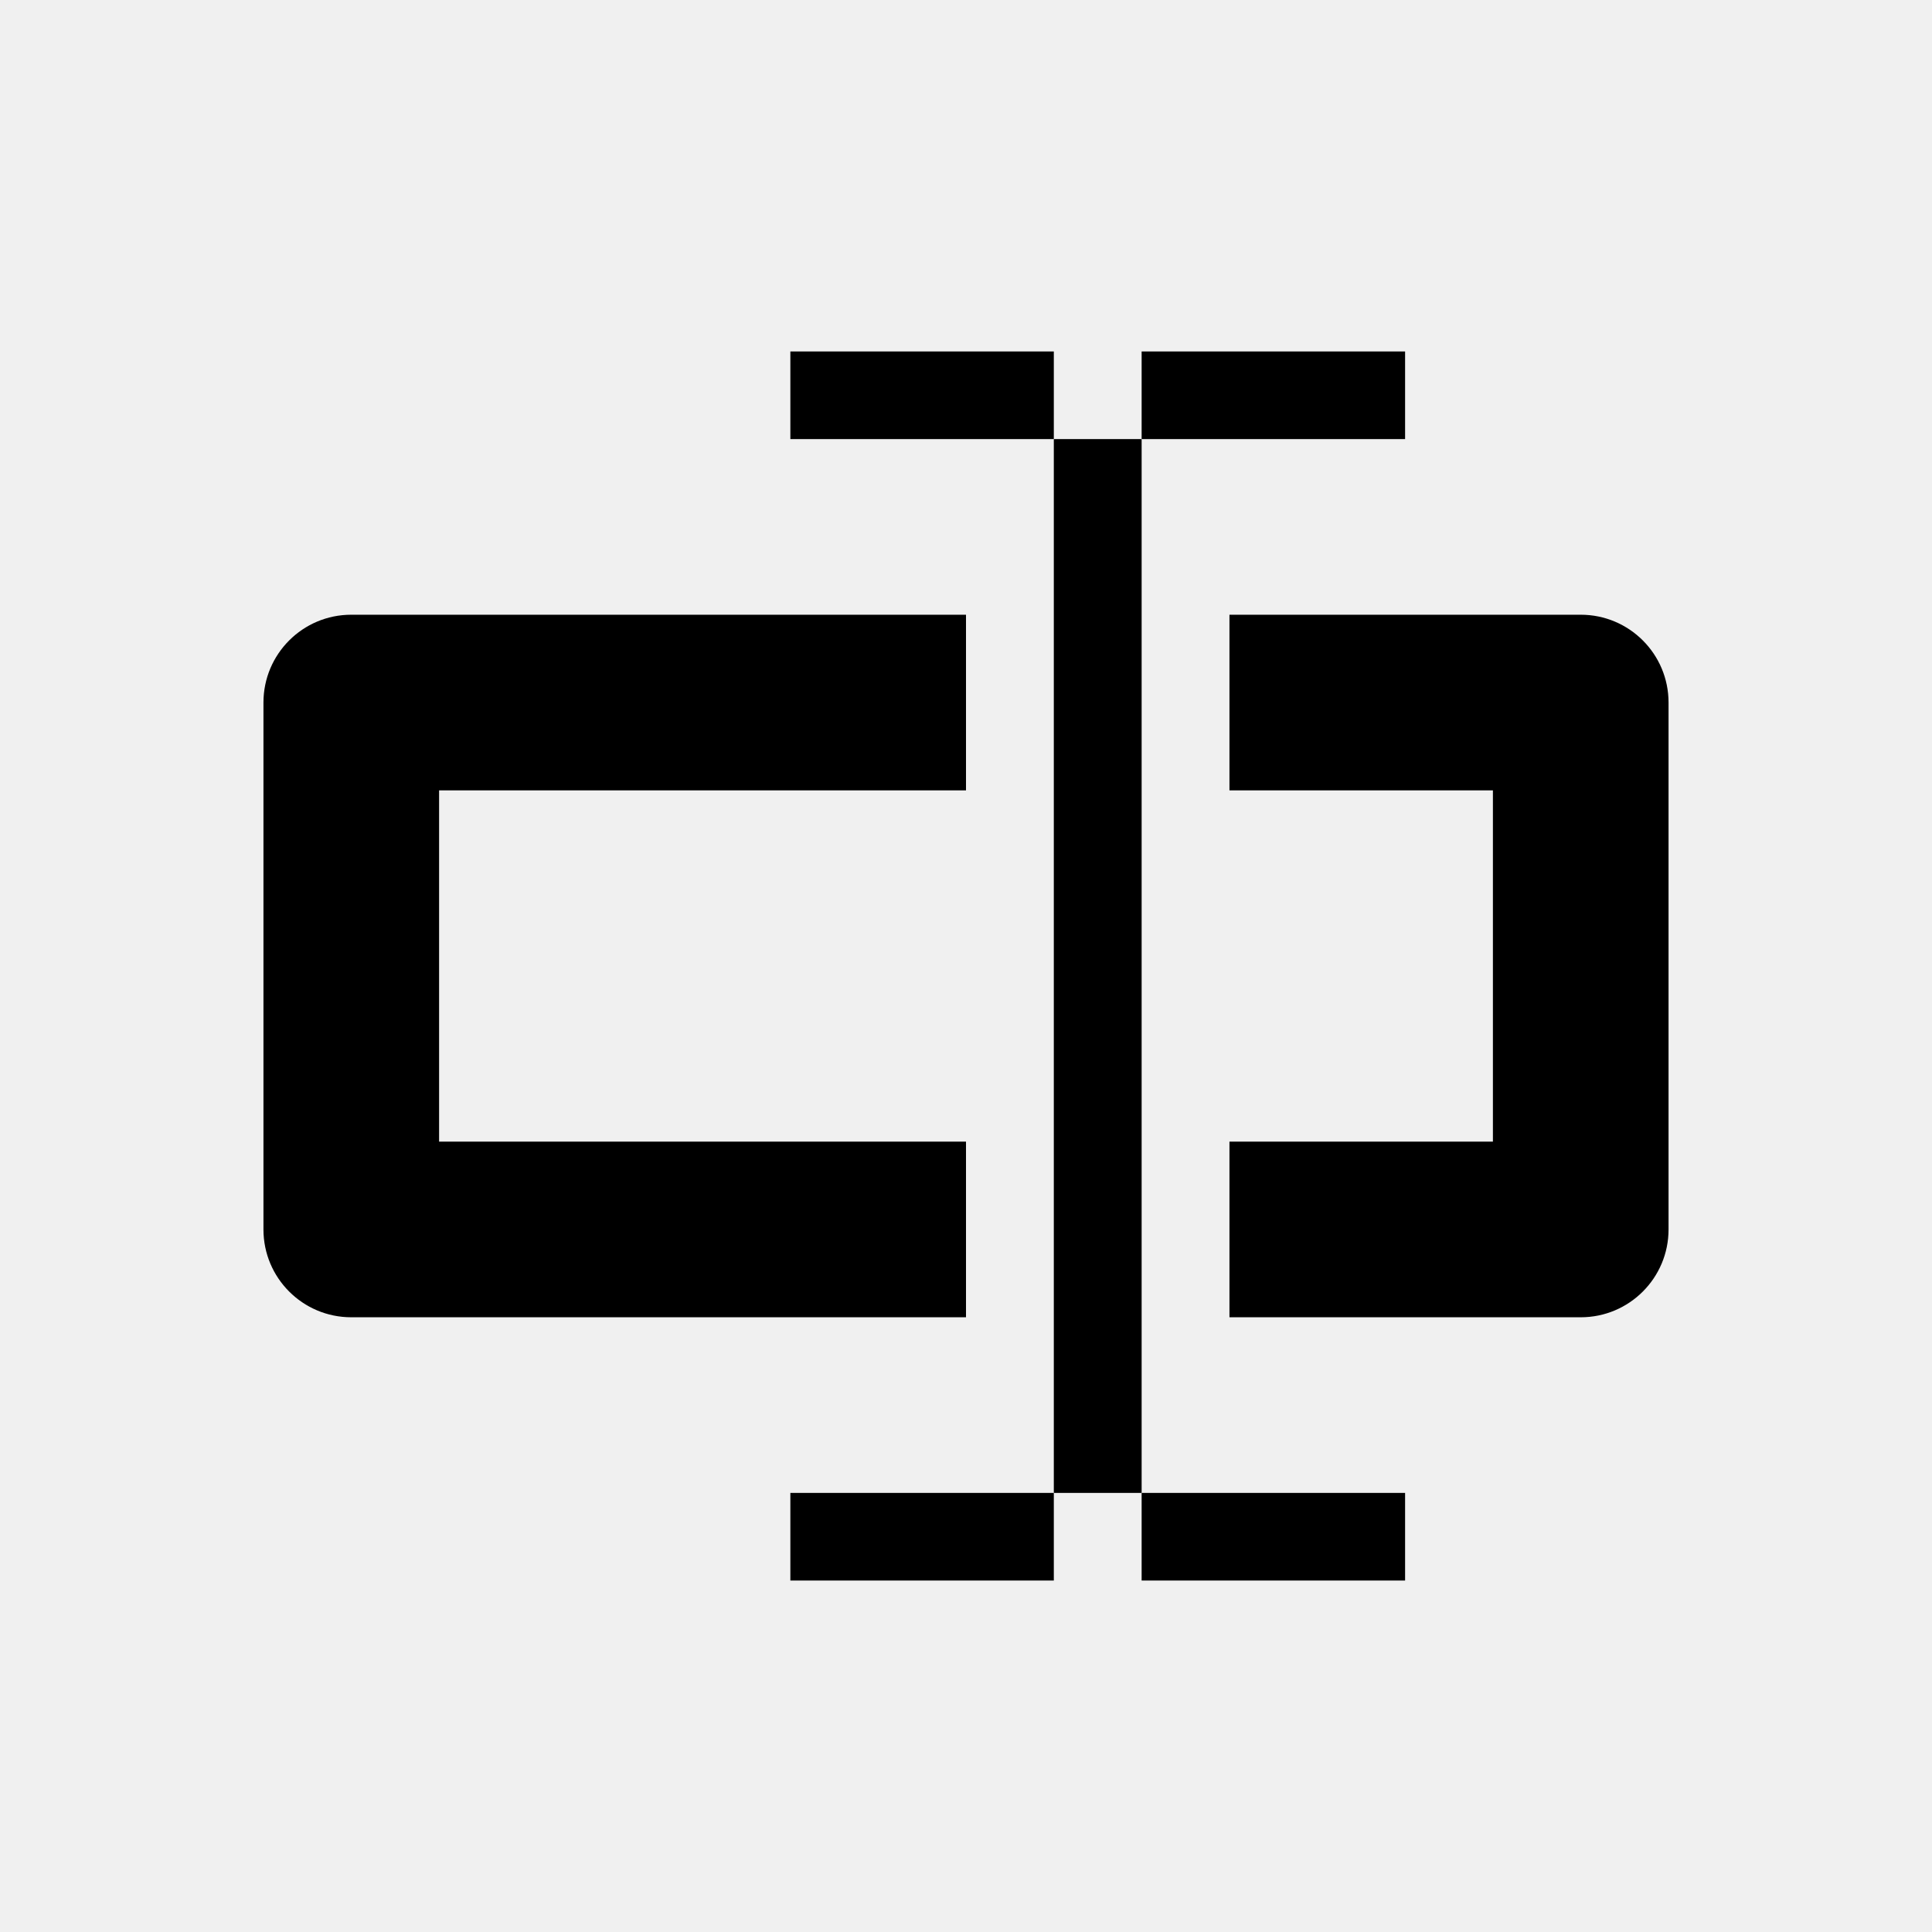
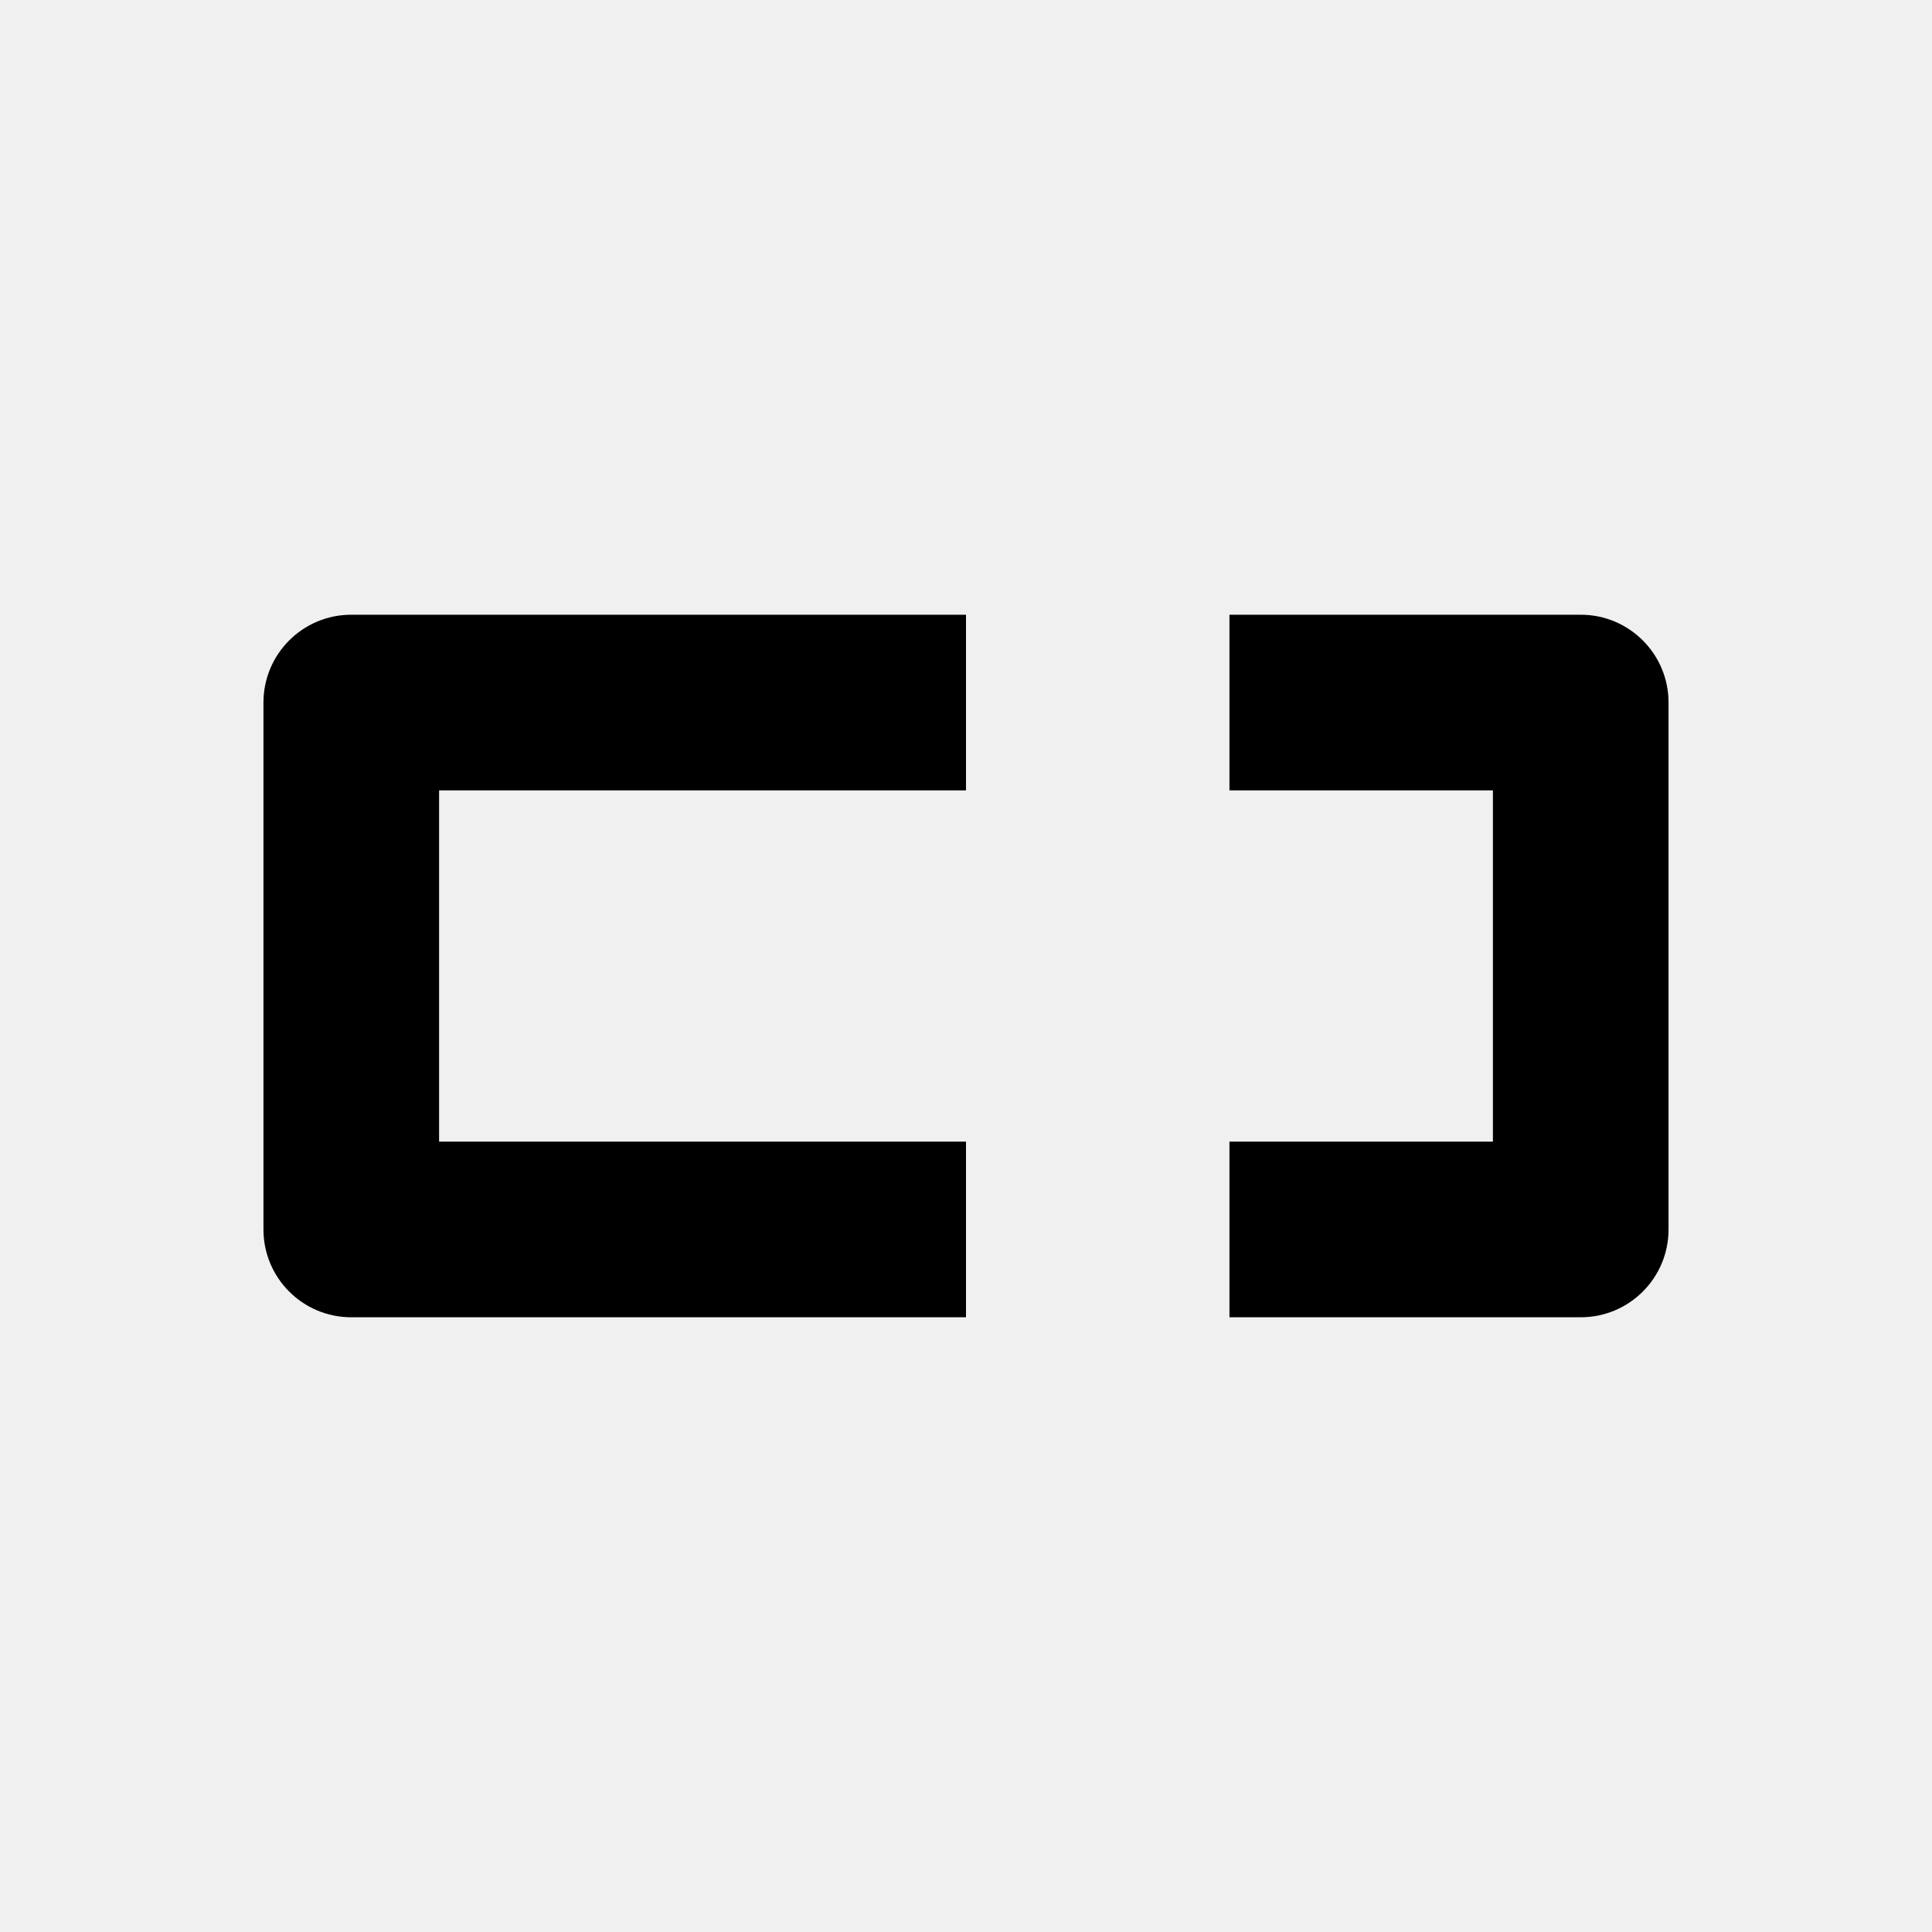
<svg xmlns="http://www.w3.org/2000/svg" xmlns:xlink="http://www.w3.org/1999/xlink" width="22px" height="22px" viewBox="0 0 22 22" version="1.1">
  <defs>
    <polygon id="path-1" points="0 14 16 14 16 0 0 0" />
  </defs>
-   <g id="16-x-16-solid" stroke="none" stroke-width="1" fill="none" fill-rule="evenodd">
+   <g id="16-x-16-solid" stroke="none" stroke-width="1">
    <g id="input">
      <g id="Page-1" transform="translate(3, 4)">
-         <path d="M8,9 L2,9 L2,5 L8,5 L8,3 L1,3 C0.447,3 0,3.448 0,4 L0,10 C0,10.552 0.447,11 1,11 L8,11 L8,9 L8,9 Z" id="Fill-1" fill="#000000" />
-         <path d="M15,3 L11,3 L11,5 L14,5 L14,9 L11,9 L11,11 L15,11 C15.553,11 16,10.552 16,10 L16,4 C16,3.448 15.553,3 15,3" id="Fill-3" fill="#000000" />
-         <mask id="mask-2" fill="white">
+         <path d="M8,9 L2,9 L2,5 L8,5 L8,3 L1,3 C0.447,3 0,3.448 0,4 L0,10 C0,10.552 0.447,11 1,11 L8,11 L8,9 L8,9 Z" id="Fill-1" />
+         <path d="M15,3 L11,3 L11,5 L14,5 L14,9 L11,9 L11,11 L15,11 C15.553,11 16,10.552 16,10 L16,4 C16,3.448 15.553,3 15,3" id="Fill-3" />
+         <mask id="mask-2">
          <use xlink:href="#path-1" />
        </mask>
        <g id="Clip-6" />
-         <polygon id="Fill-5" fill="#000000" mask="url(#mask-2)" points="9 13 10 13 10 1 9 1" />
-         <polygon id="Fill-7" fill="#000000" mask="url(#mask-2)" points="6 1 9 1 9 0 6 0" />
-         <polygon id="Fill-8" fill="#000000" mask="url(#mask-2)" points="10 1 13 1 13 0 10 0" />
-         <polygon id="Fill-9" fill="#000000" mask="url(#mask-2)" points="6 14 9 14 9 13 6 13" />
-         <polygon id="Fill-10" fill="#000000" mask="url(#mask-2)" points="10 14 13 14 13 13 10 13" />
+         <polygon id="Fill-5" mask="url(#mask-2)" points="9 13 10 13 10 1 9 1" />
+         <polygon id="Fill-7" mask="url(#mask-2)" points="6 1 9 1 9 0 6 0" />
+         <polygon id="Fill-8" mask="url(#mask-2)" points="10 1 13 1 13 0 10 0" />
+         <polygon id="Fill-9" mask="url(#mask-2)" points="6 14 9 14 9 13 6 13" />
+         <polygon id="Fill-10" mask="url(#mask-2)" points="10 14 13 14 13 13 10 13" />
      </g>
    </g>
  </g>
</svg>
